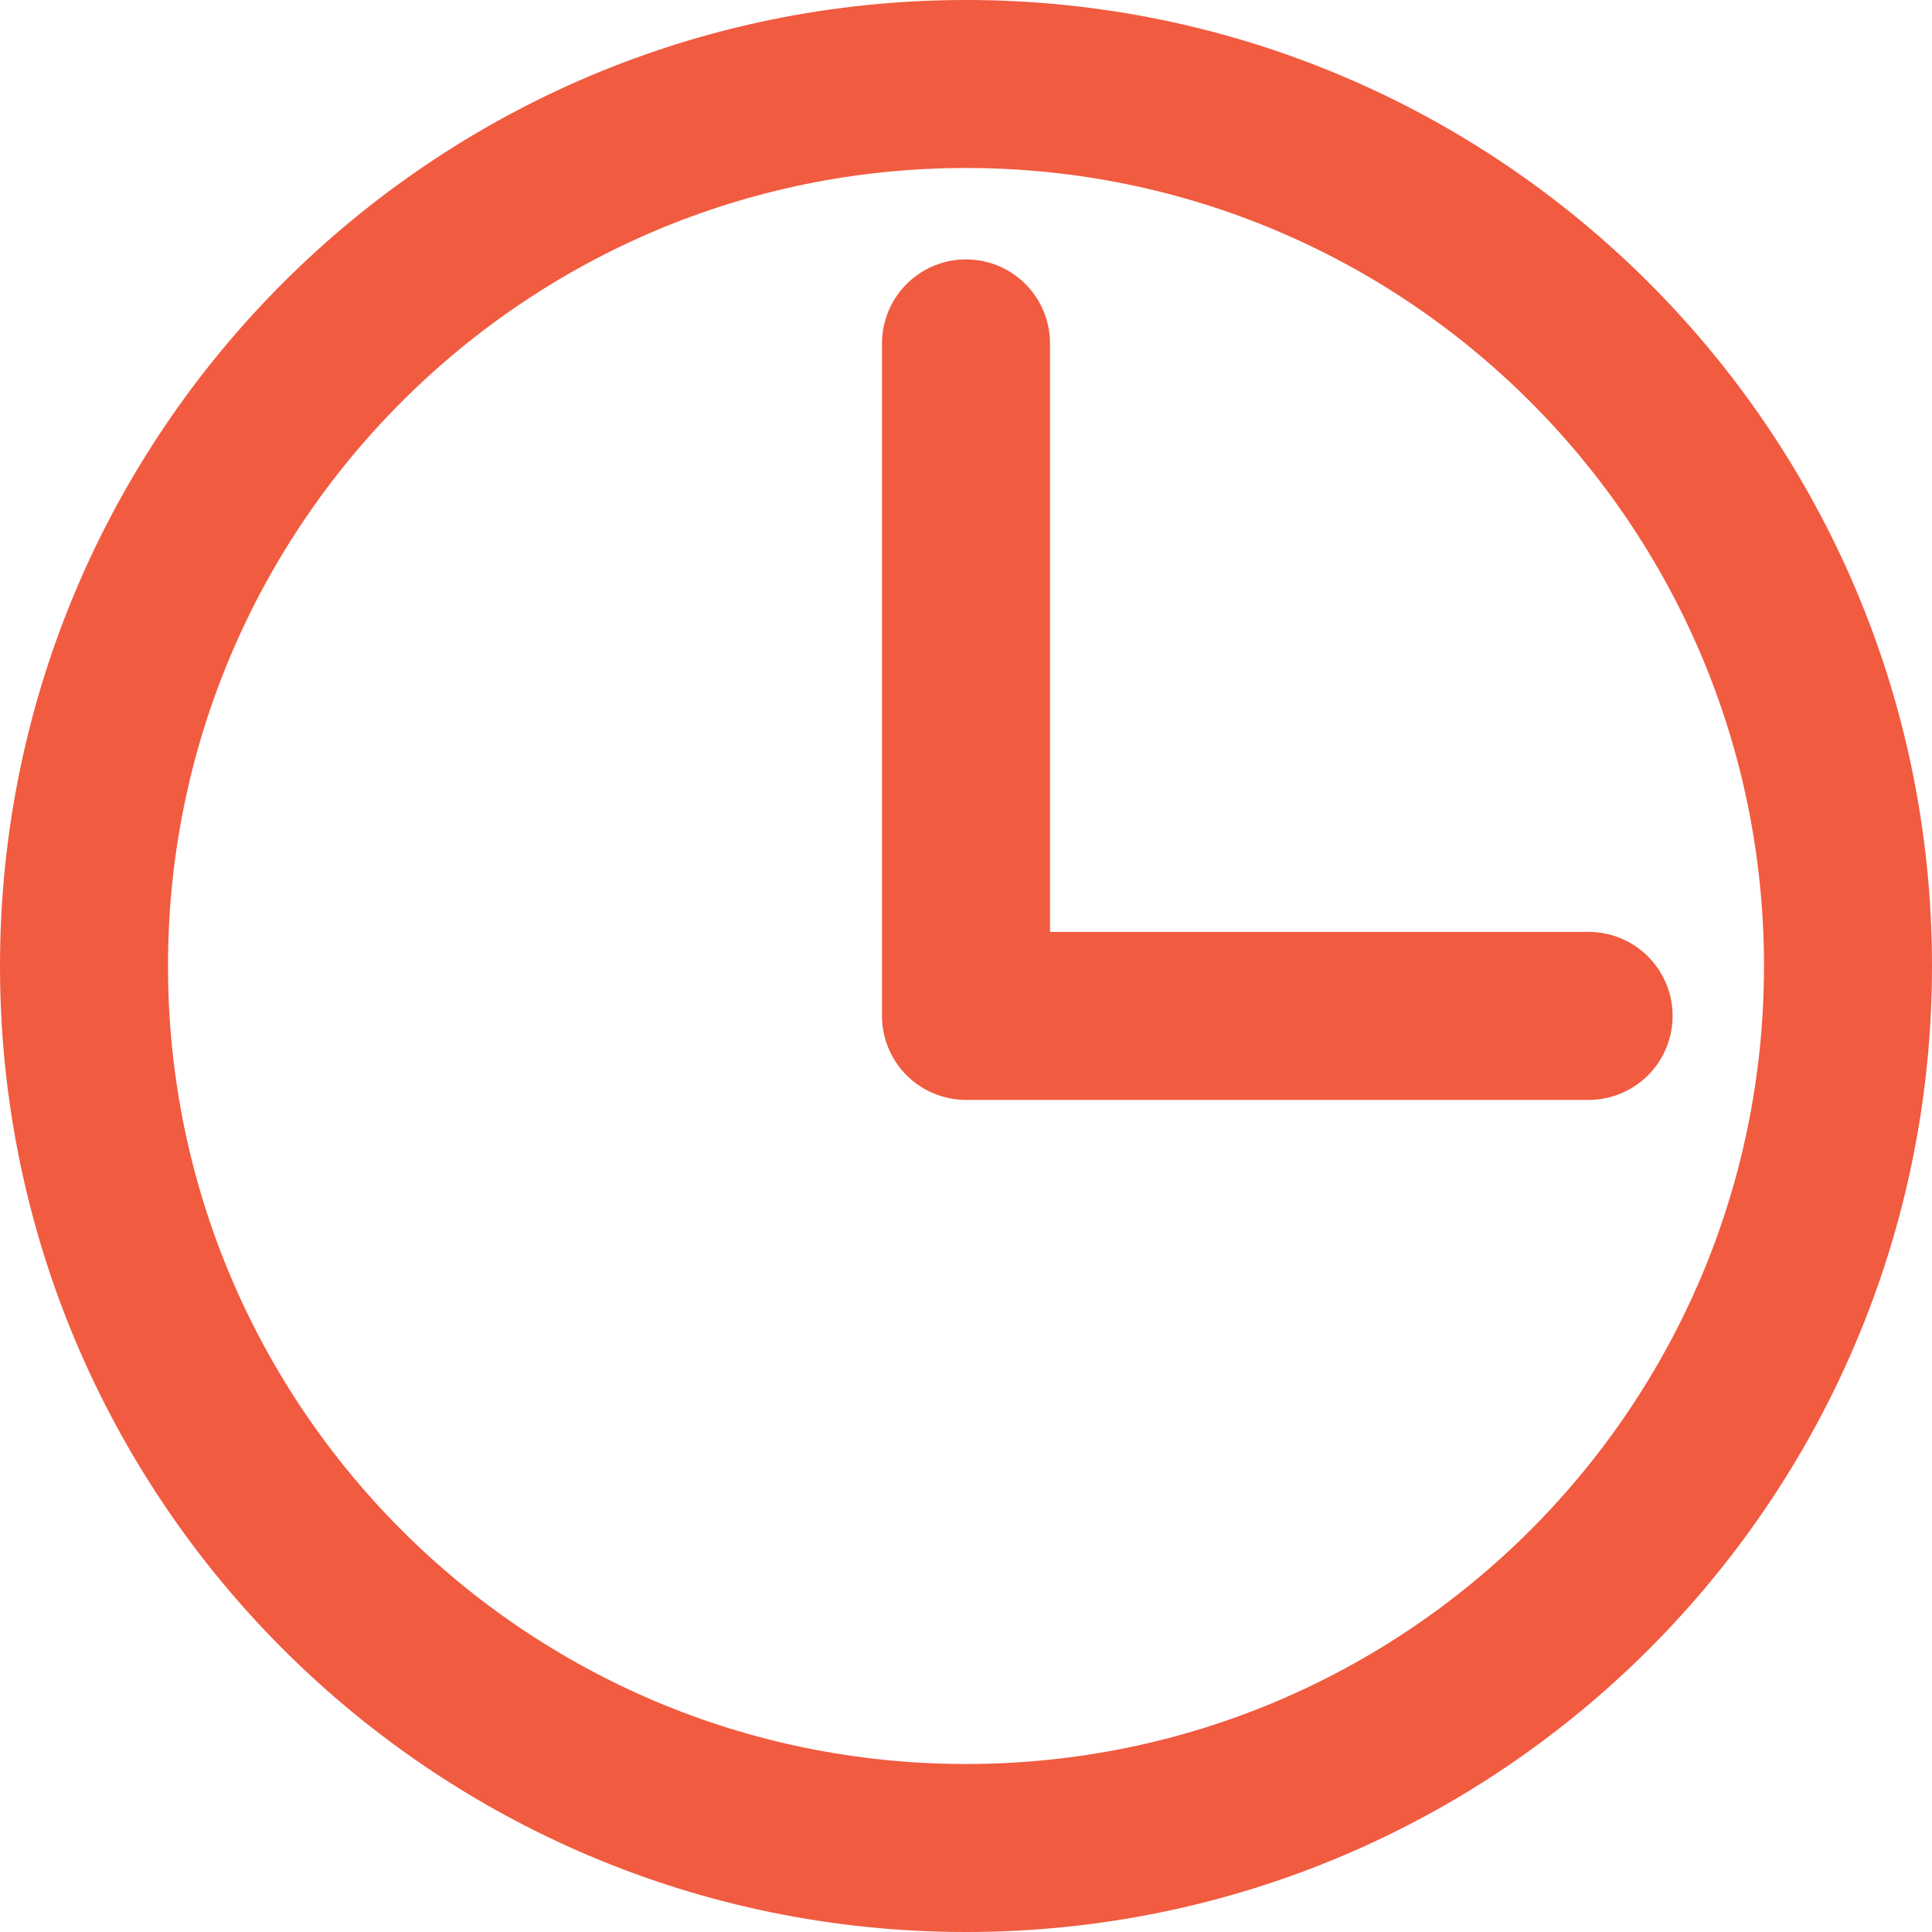
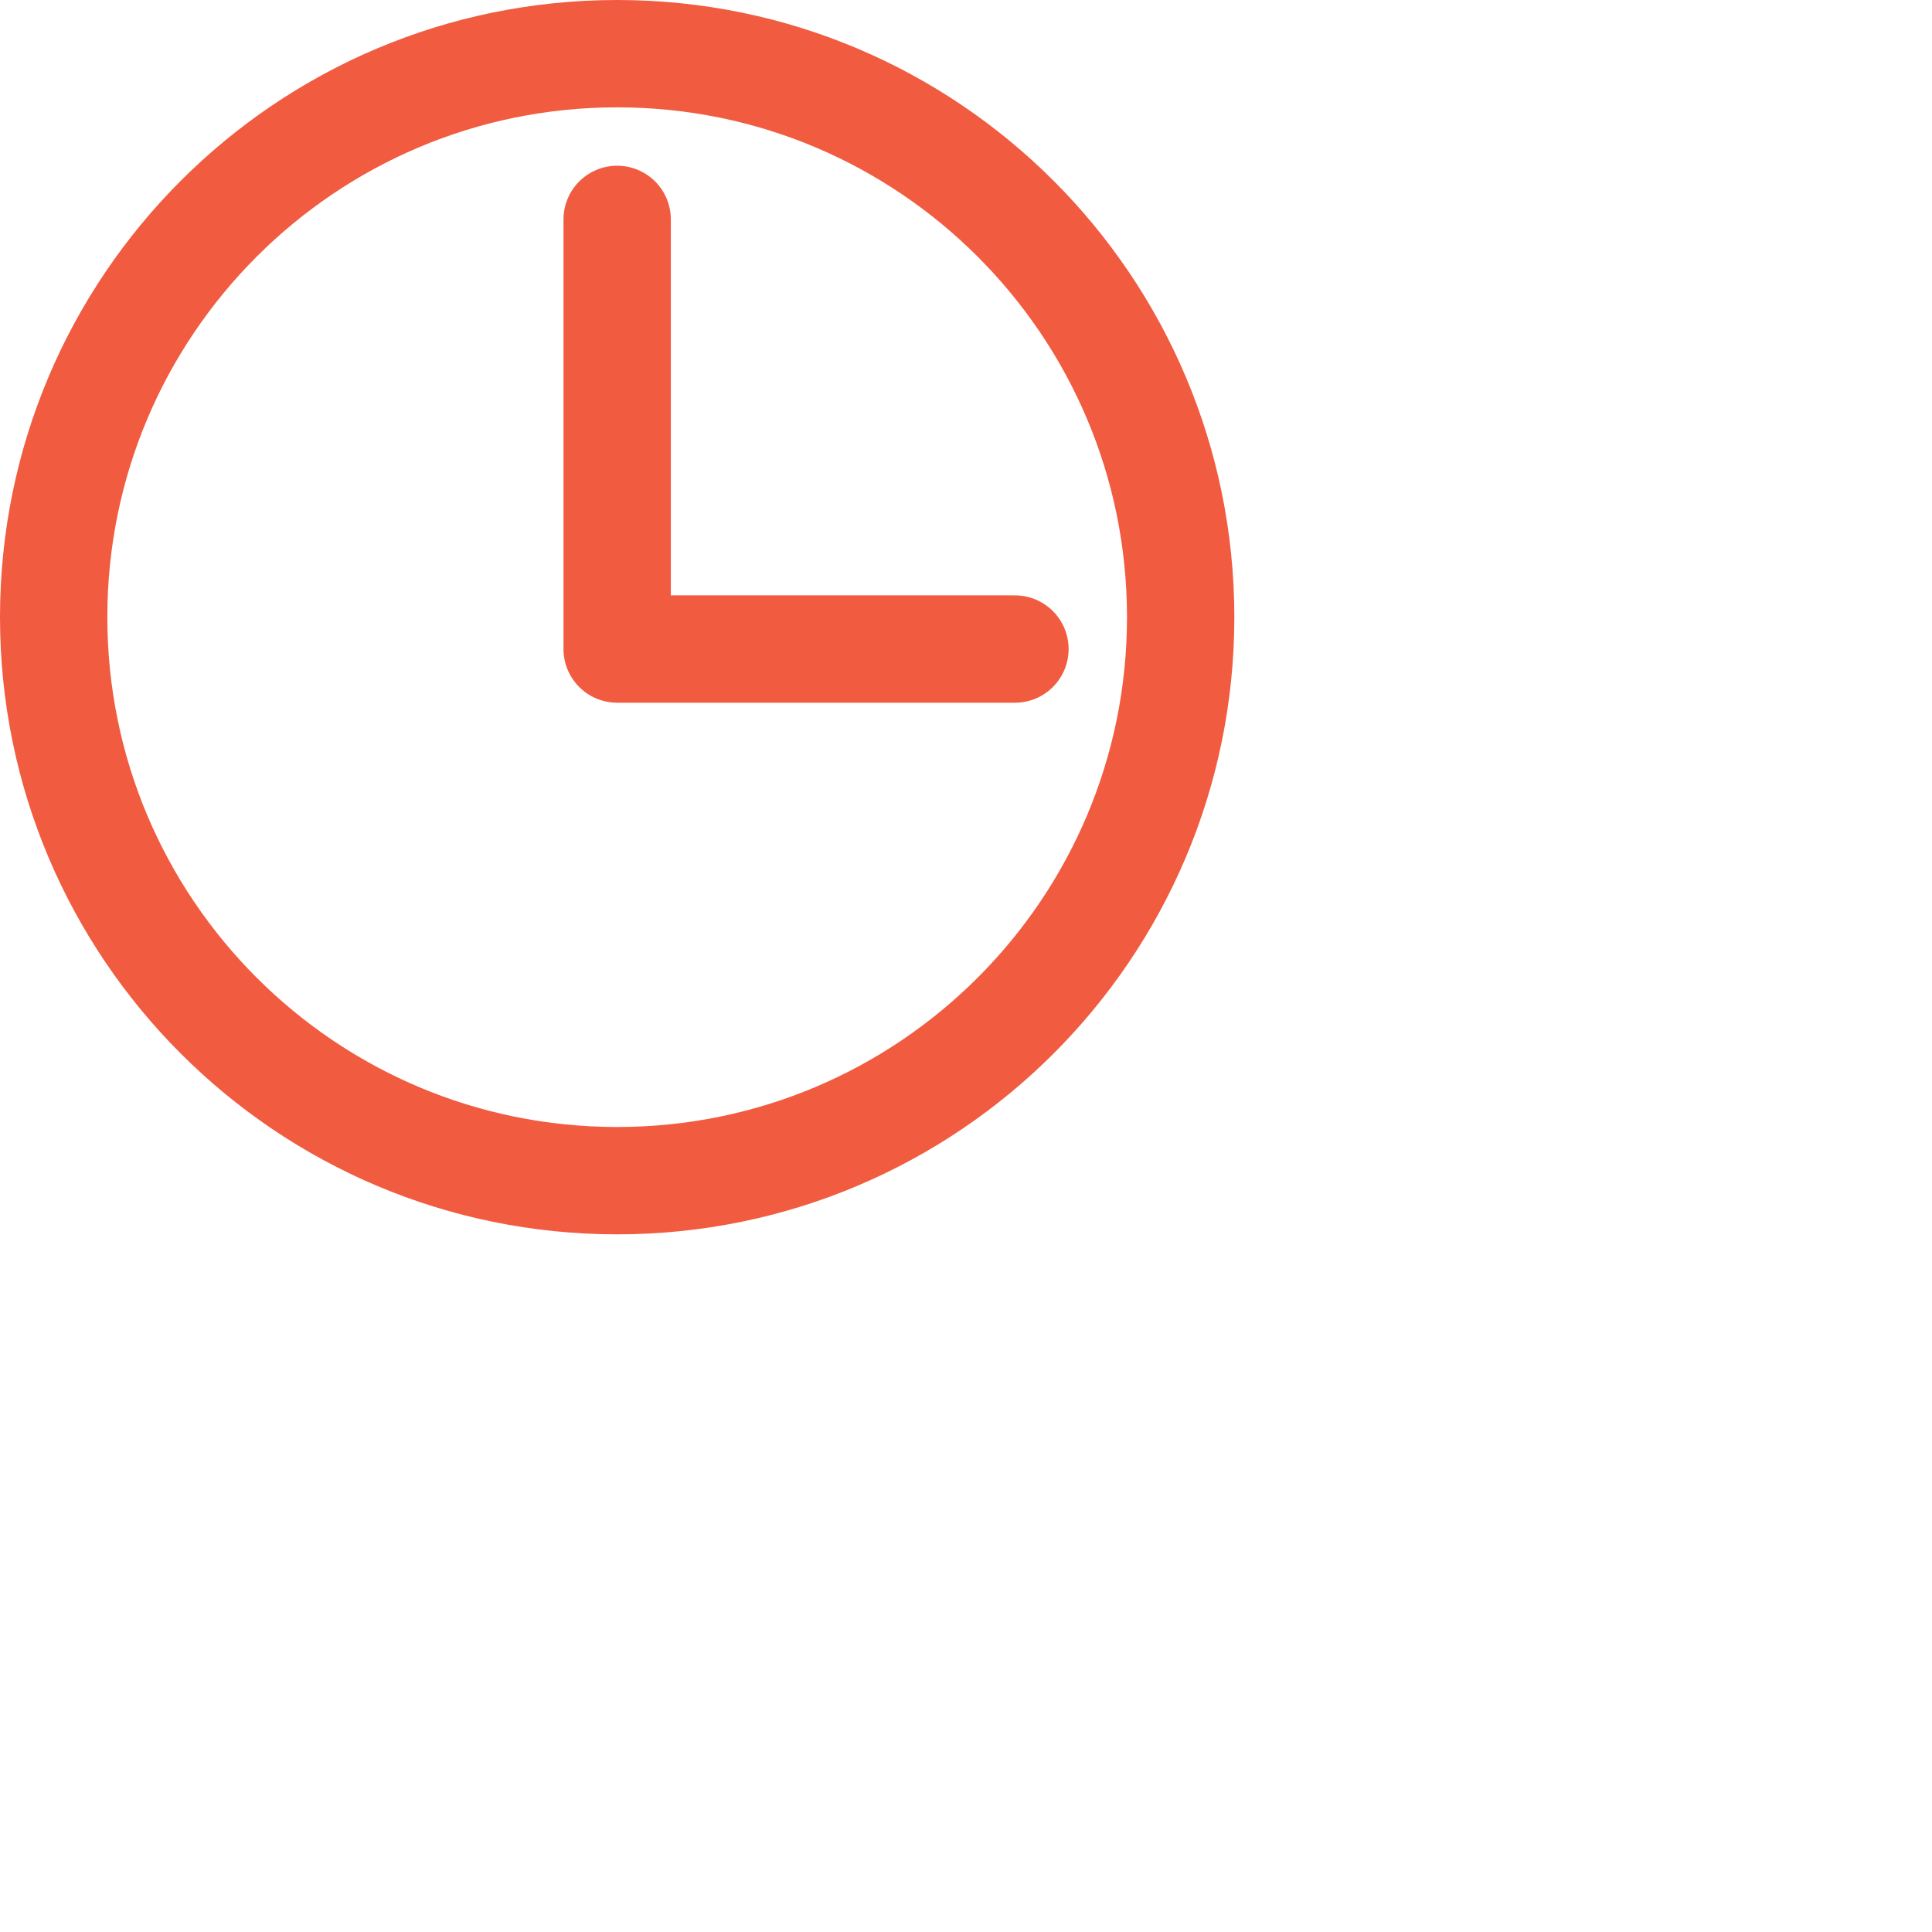
- <svg xmlns="http://www.w3.org/2000/svg" class="upf-icon upf-icon-clock" width="36px" height="36px" viewBox="40 18 23 23" version="1.1">
+ <svg xmlns="http://www.w3.org/2000/svg" class="upf-icon upf-icon-clock" width="36px" height="36px" viewBox="40 18 36 36" version="1.1">
  <defs />
  <g stroke="none" stroke-width="1" fill="none" fill-rule="evenodd" transform="translate(41, 19)">
    <circle id="Oval-14" stroke="#F15B40" stroke-width="2" cx="10.5" cy="10.5" r="10.5" />
    <polyline id="Path-16" stroke="#F15B40" stroke-width="2" stroke-linecap="round" stroke-linejoin="round" points="10.5 3.088 10.5 11.094 17.912 11.094" />
  </g>
</svg>
